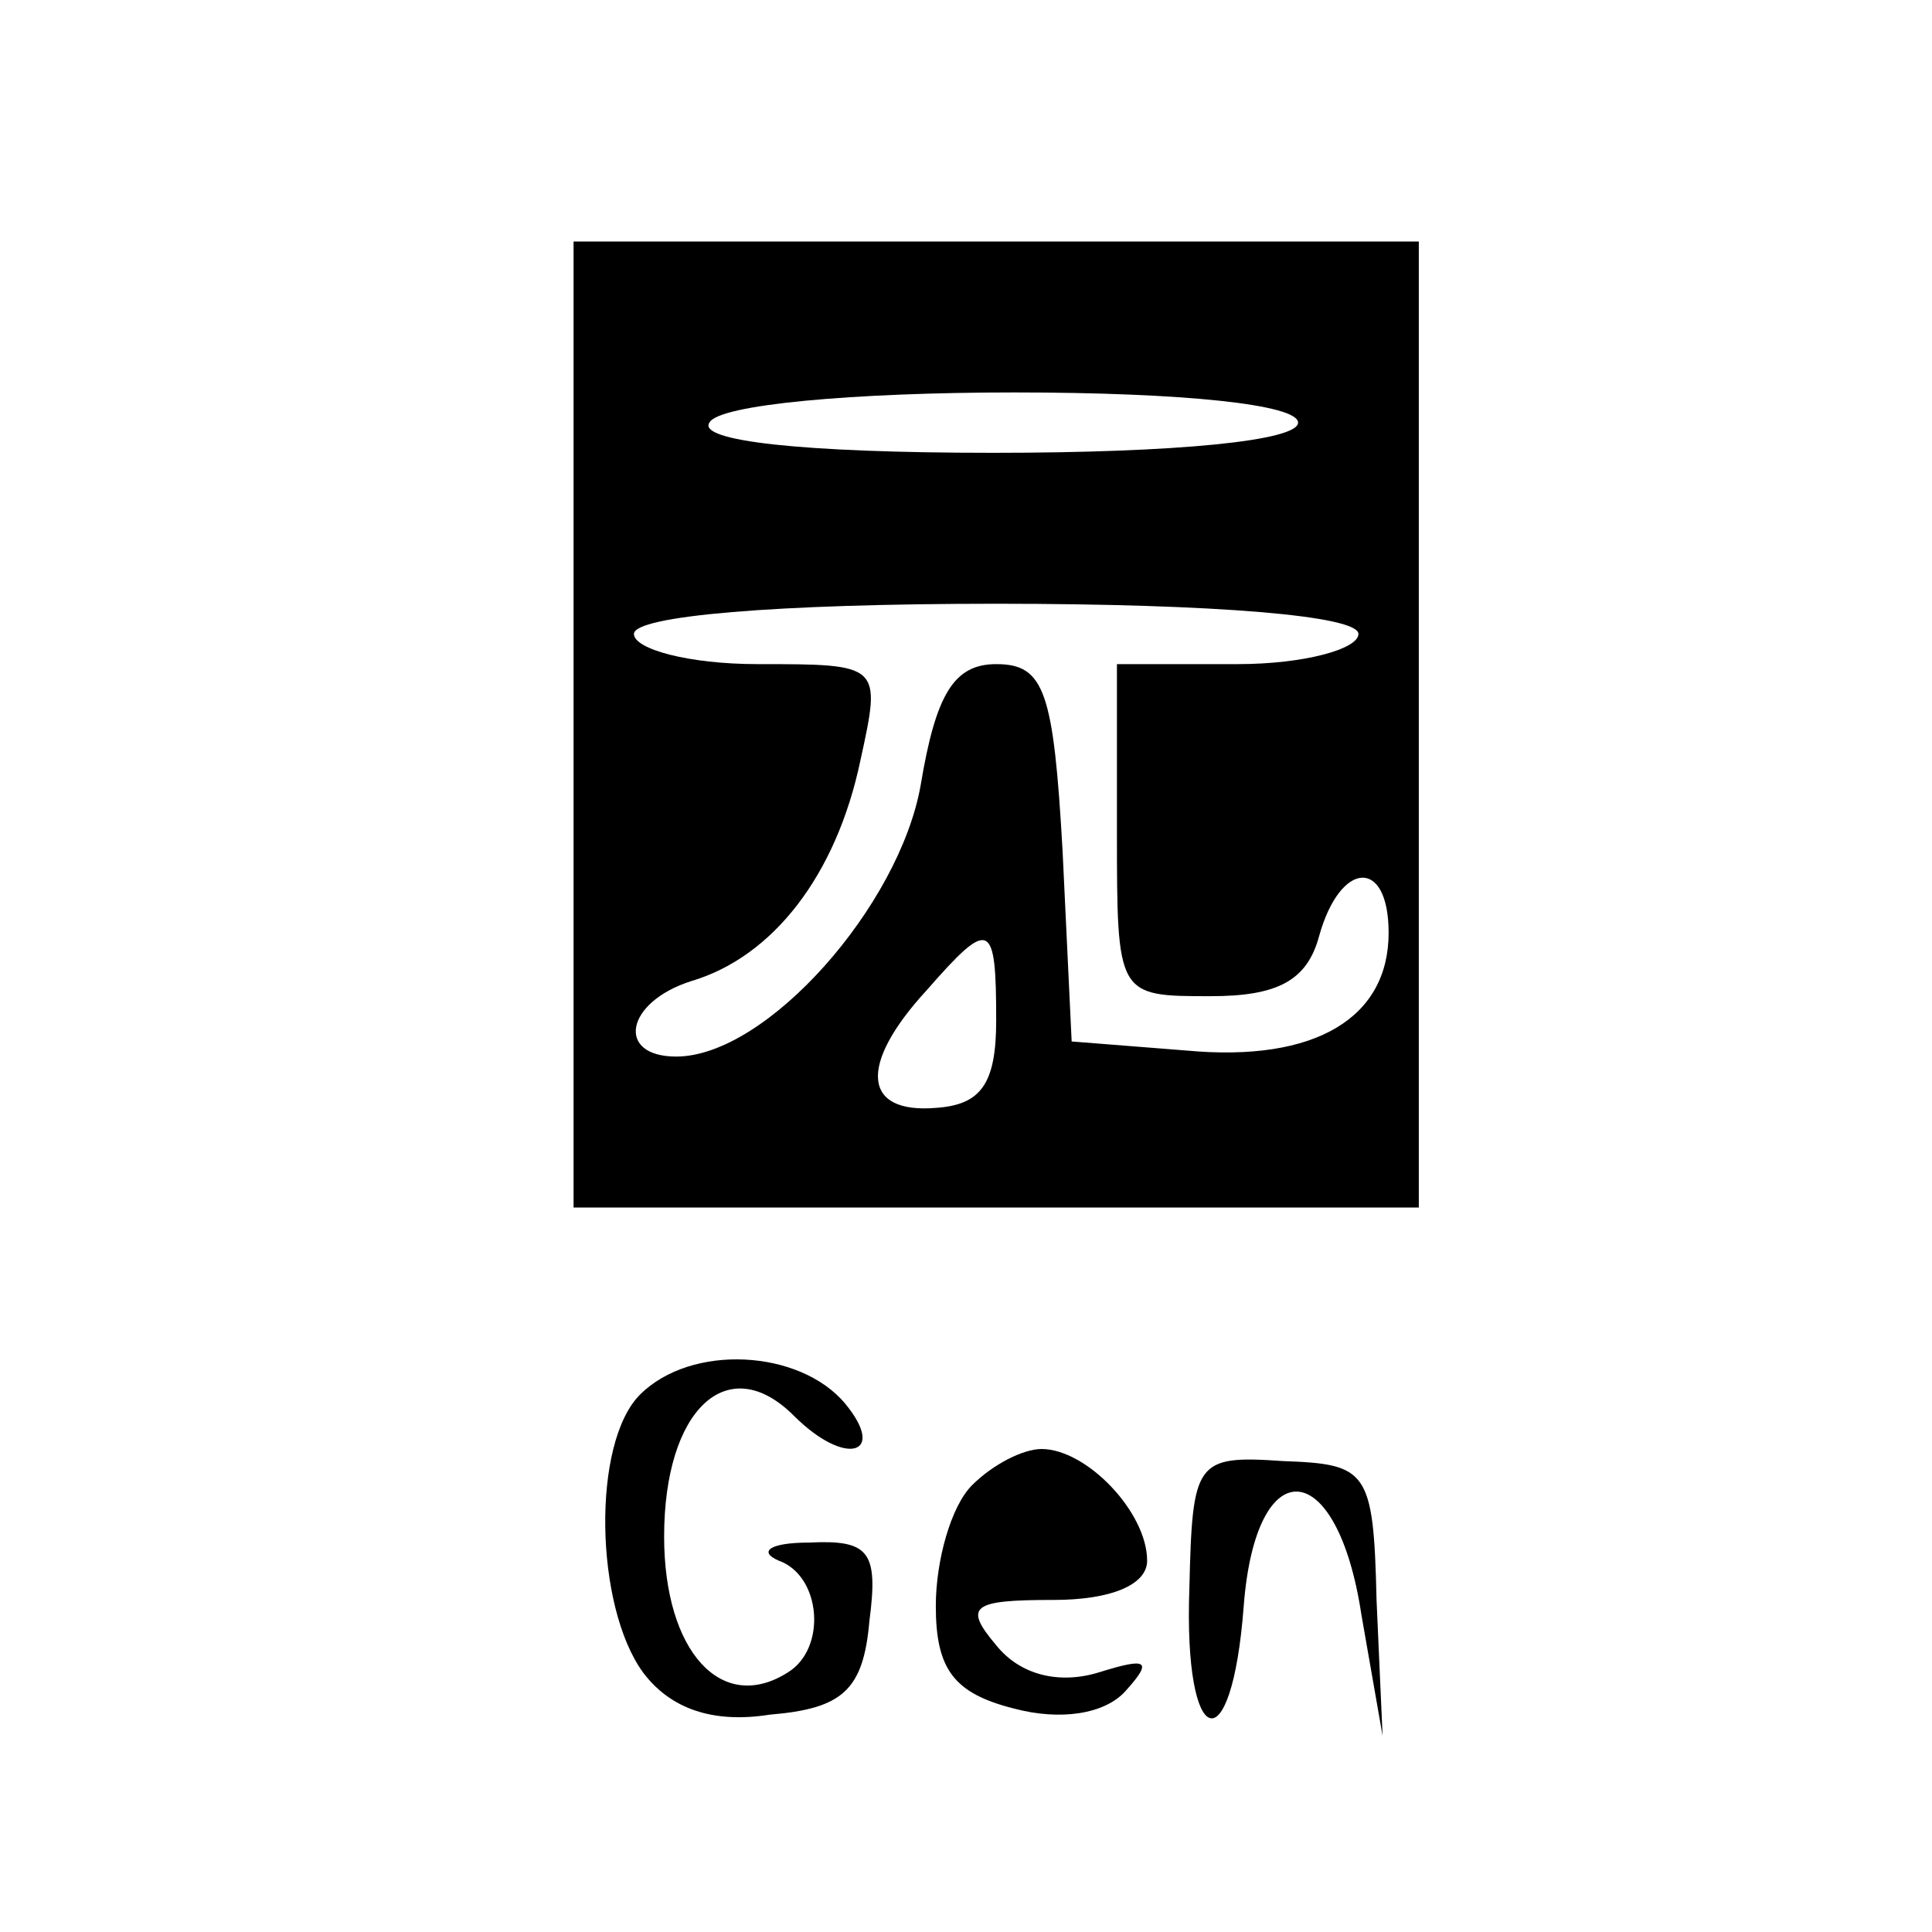
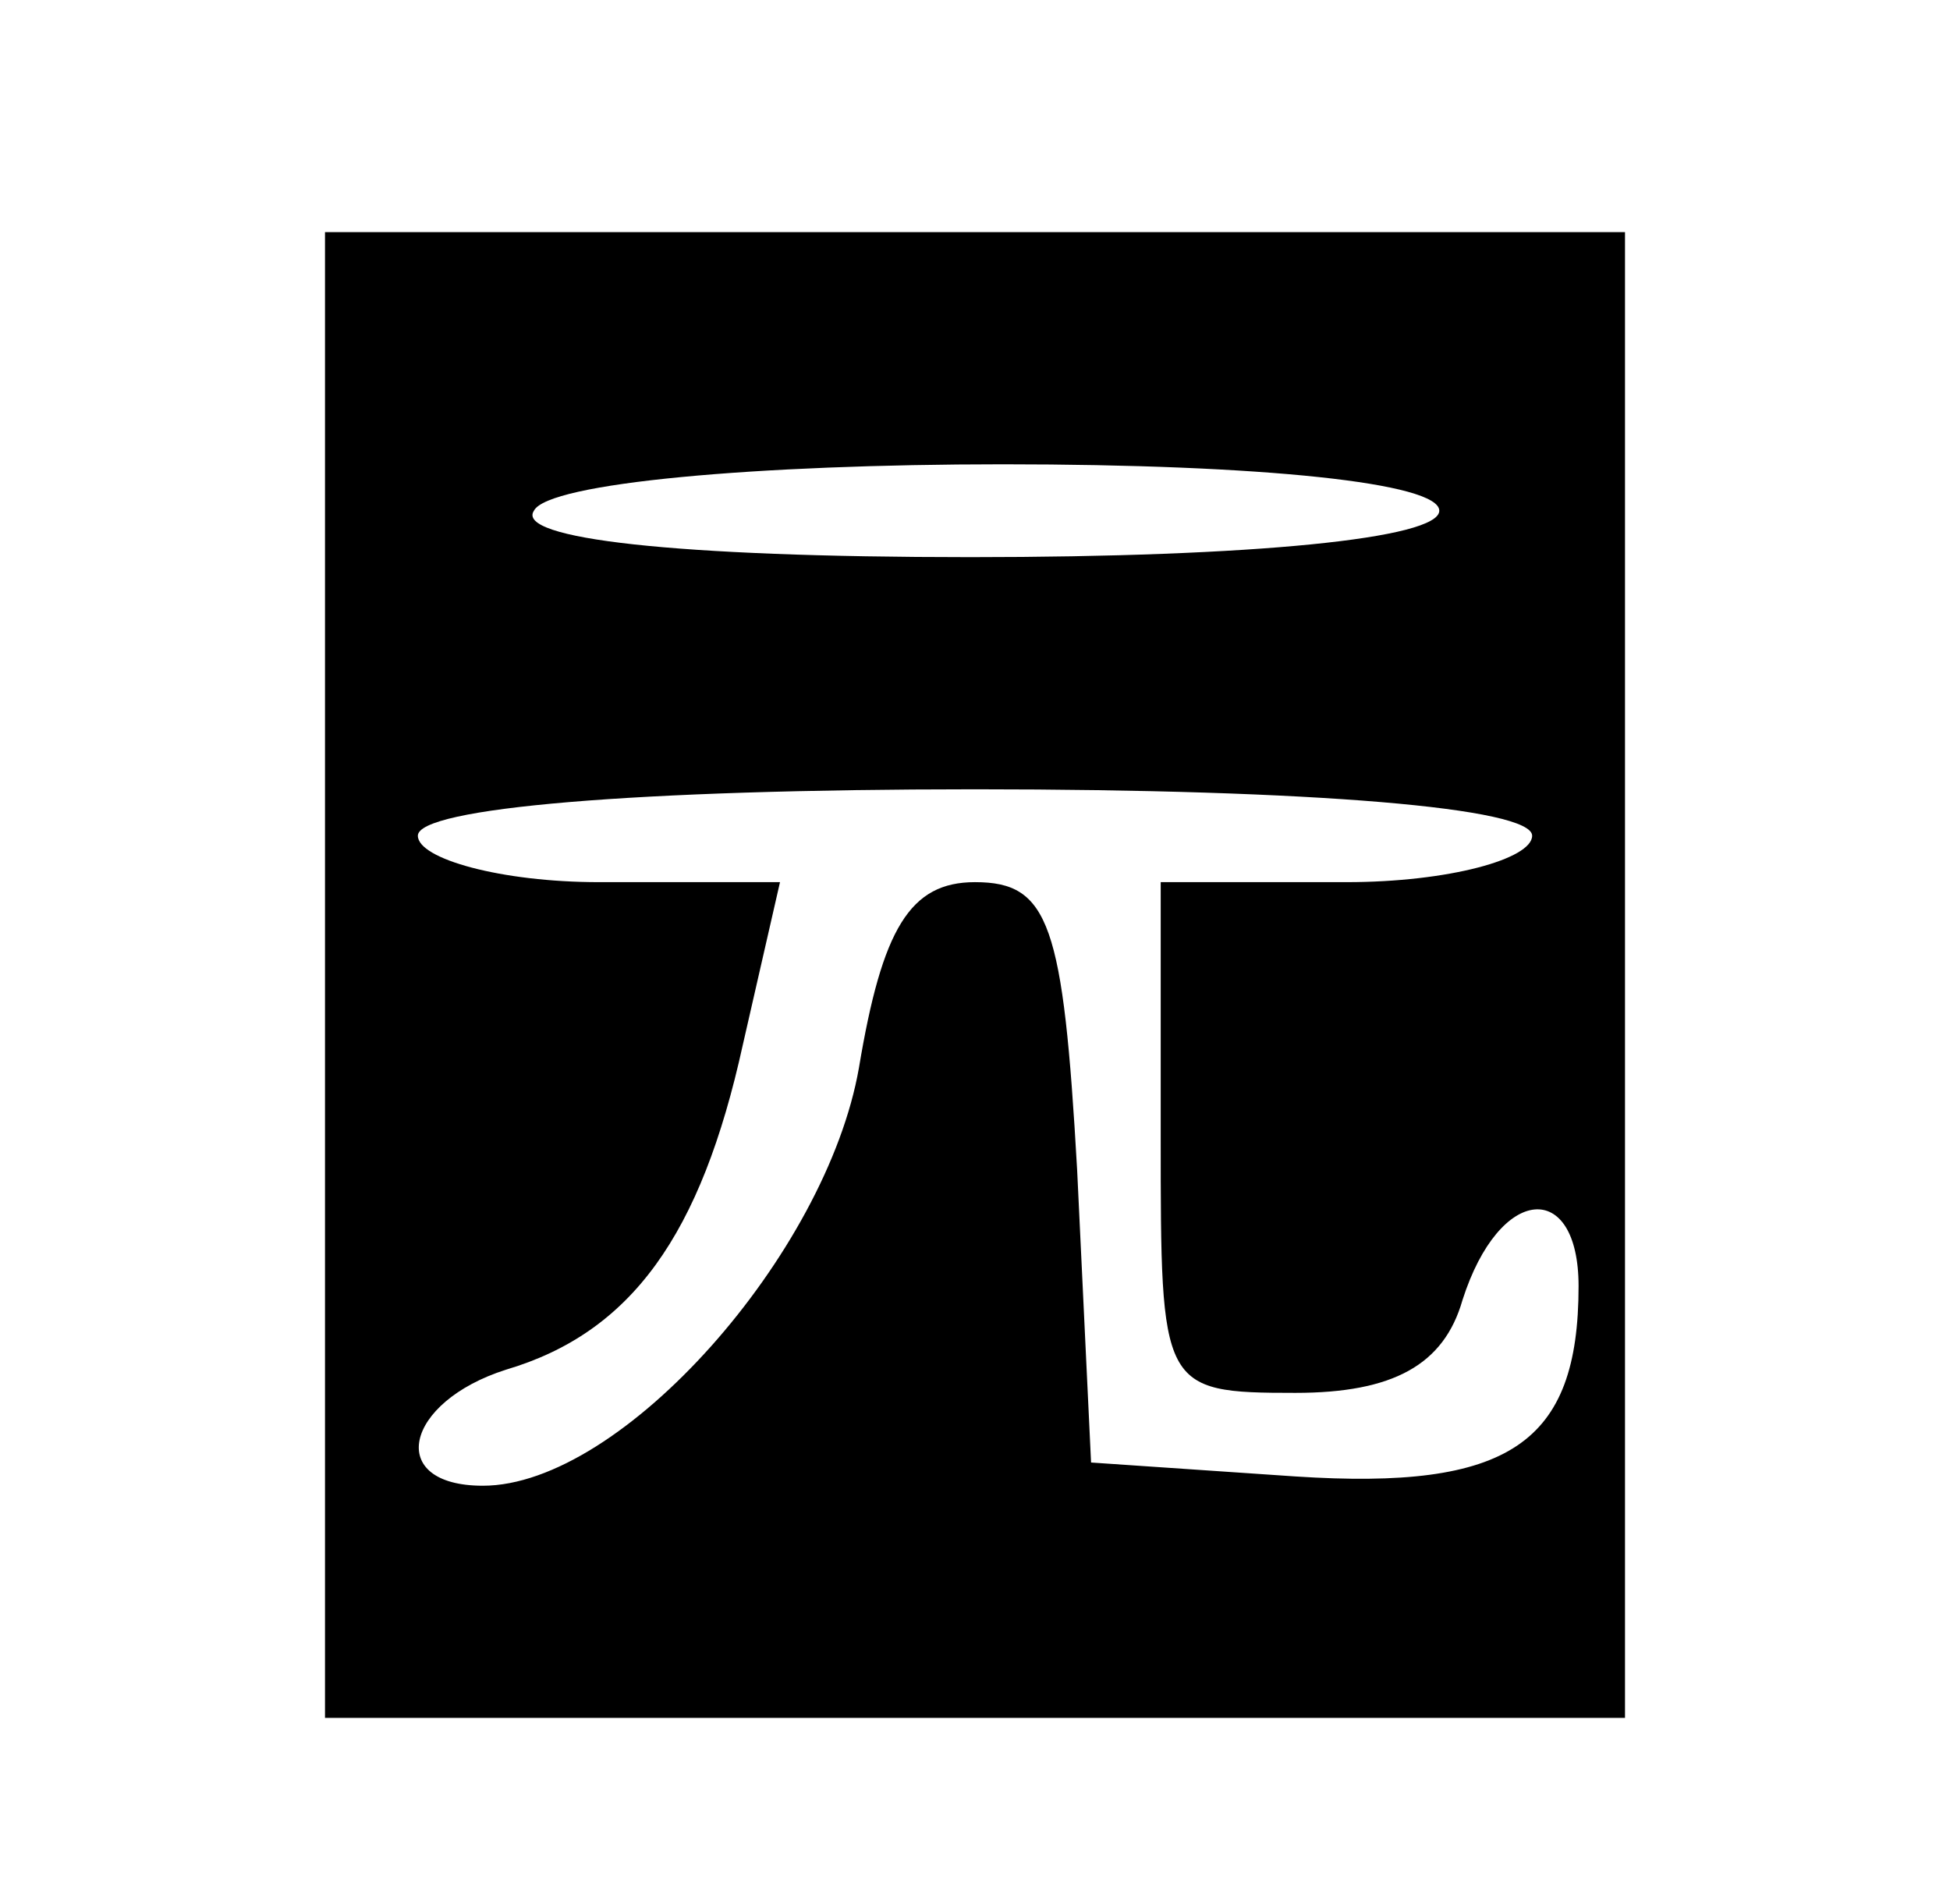
- <svg xmlns="http://www.w3.org/2000/svg" version="1.0" width="64pt" height="64pt" viewBox="0 0 64 64" preserveAspectRatio="xMidYMid meet">
-   <g transform="translate(0,64) scale(0.1,-0.1)" fill="#000000" stroke="none">
-     <path d="M190 400 l0 -160 140 0 140 0 0 160 0 160 -140 0 -140 0 0 -160z m240 100 c0 -6 -40 -10 -101 -10 -64 0 -98 4 -94 10 3 6 48 10 101 10 56 0 94 -4 94 -10z m20 -70 c0 -5 -18 -10 -40 -10 l-40 0 0 -55 c0 -55 0 -55 31 -55 22 0 32 5 36 20 7 25 23 26 23 1 0 -28 -24 -43 -67 -39 l-38 3 -3 63 c-3 53 -6 62 -22 62 -14 0 -20 -10 -25 -40 -7 -40 -51 -90 -81 -90 -20 0 -17 18 5 25 27 8 48 35 56 73 7 32 7 32 -34 32 -23 0 -41 5 -41 10 0 6 47 10 120 10 73 0 120 -4 120 -10z m-120 -128 c0 -21 -5 -28 -20 -29 -24 -2 -26 14 -3 39 21 24 23 23 23 -10z" />
-     <path d="M212 178 c-16 -16 -15 -70 1 -92 9 -12 23 -17 42 -14 24 2 31 8 33 31 3 23 0 27 -20 26 -13 0 -17 -3 -10 -6 14 -5 16 -29 3 -37 -22 -14 -41 7 -41 45 0 42 21 62 43 40 17 -17 31 -13 17 4 -15 18 -51 20 -68 3z" />
-     <path d="M322 148 c-7 -7 -12 -25 -12 -40 0 -21 6 -29 26 -34 15 -4 30 -2 37 6 9 10 7 11 -9 6 -13 -4 -26 -1 -34 9 -11 13 -8 15 19 15 19 0 31 5 31 13 0 16 -20 37 -35 37 -6 0 -16 -5 -23 -12z" />
-     <path d="M394 114 c-2 -54 14 -59 18 -6 4 52 31 50 39 -3 l7 -40 -2 45 c-1 43 -3 45 -31 46 -29 2 -30 0 -31 -42z" />
+ <svg xmlns="http://www.w3.org/2000/svg" version="1.0" width="42pt" height="41pt" viewBox="0 0 42 41" preserveAspectRatio="xMidYMid meet">
+   <g transform="translate(0,41) scale(0.1,-0.1)" fill="#000000" stroke="none">
+     <path d="M70 200 l0 -160 140 0 140 0 0 160 0 160 -140 0 -140 0 0 -160z m240 100 c0 -6 -40 -10 -101 -10 -64 0 -98 4 -94 10 3 6 48 10 101 10 56 0 94 -4 94 -10z m20 -70 c0 -5 -18 -10 -40 -10 l-40 0 0 -55 c0 -54 0 -55 29 -55 21 0 32 6 36 20 8 25 25 26 25 3 0 -34 -15 -44 -61 -41 l-44 3 -3 63 c-3 53 -6 62 -22 62 -14 0 -20 -10 -25 -40 -7 -40 -51 -90 -81 -90 -21 0 -17 18 5 25 27 8 42 29 51 70 l8 35 -39 0 c-21 0 -39 5 -39 10 0 6 47 10 120 10 73 0 120 -4 120 -10z" />
  </g>
</svg>
